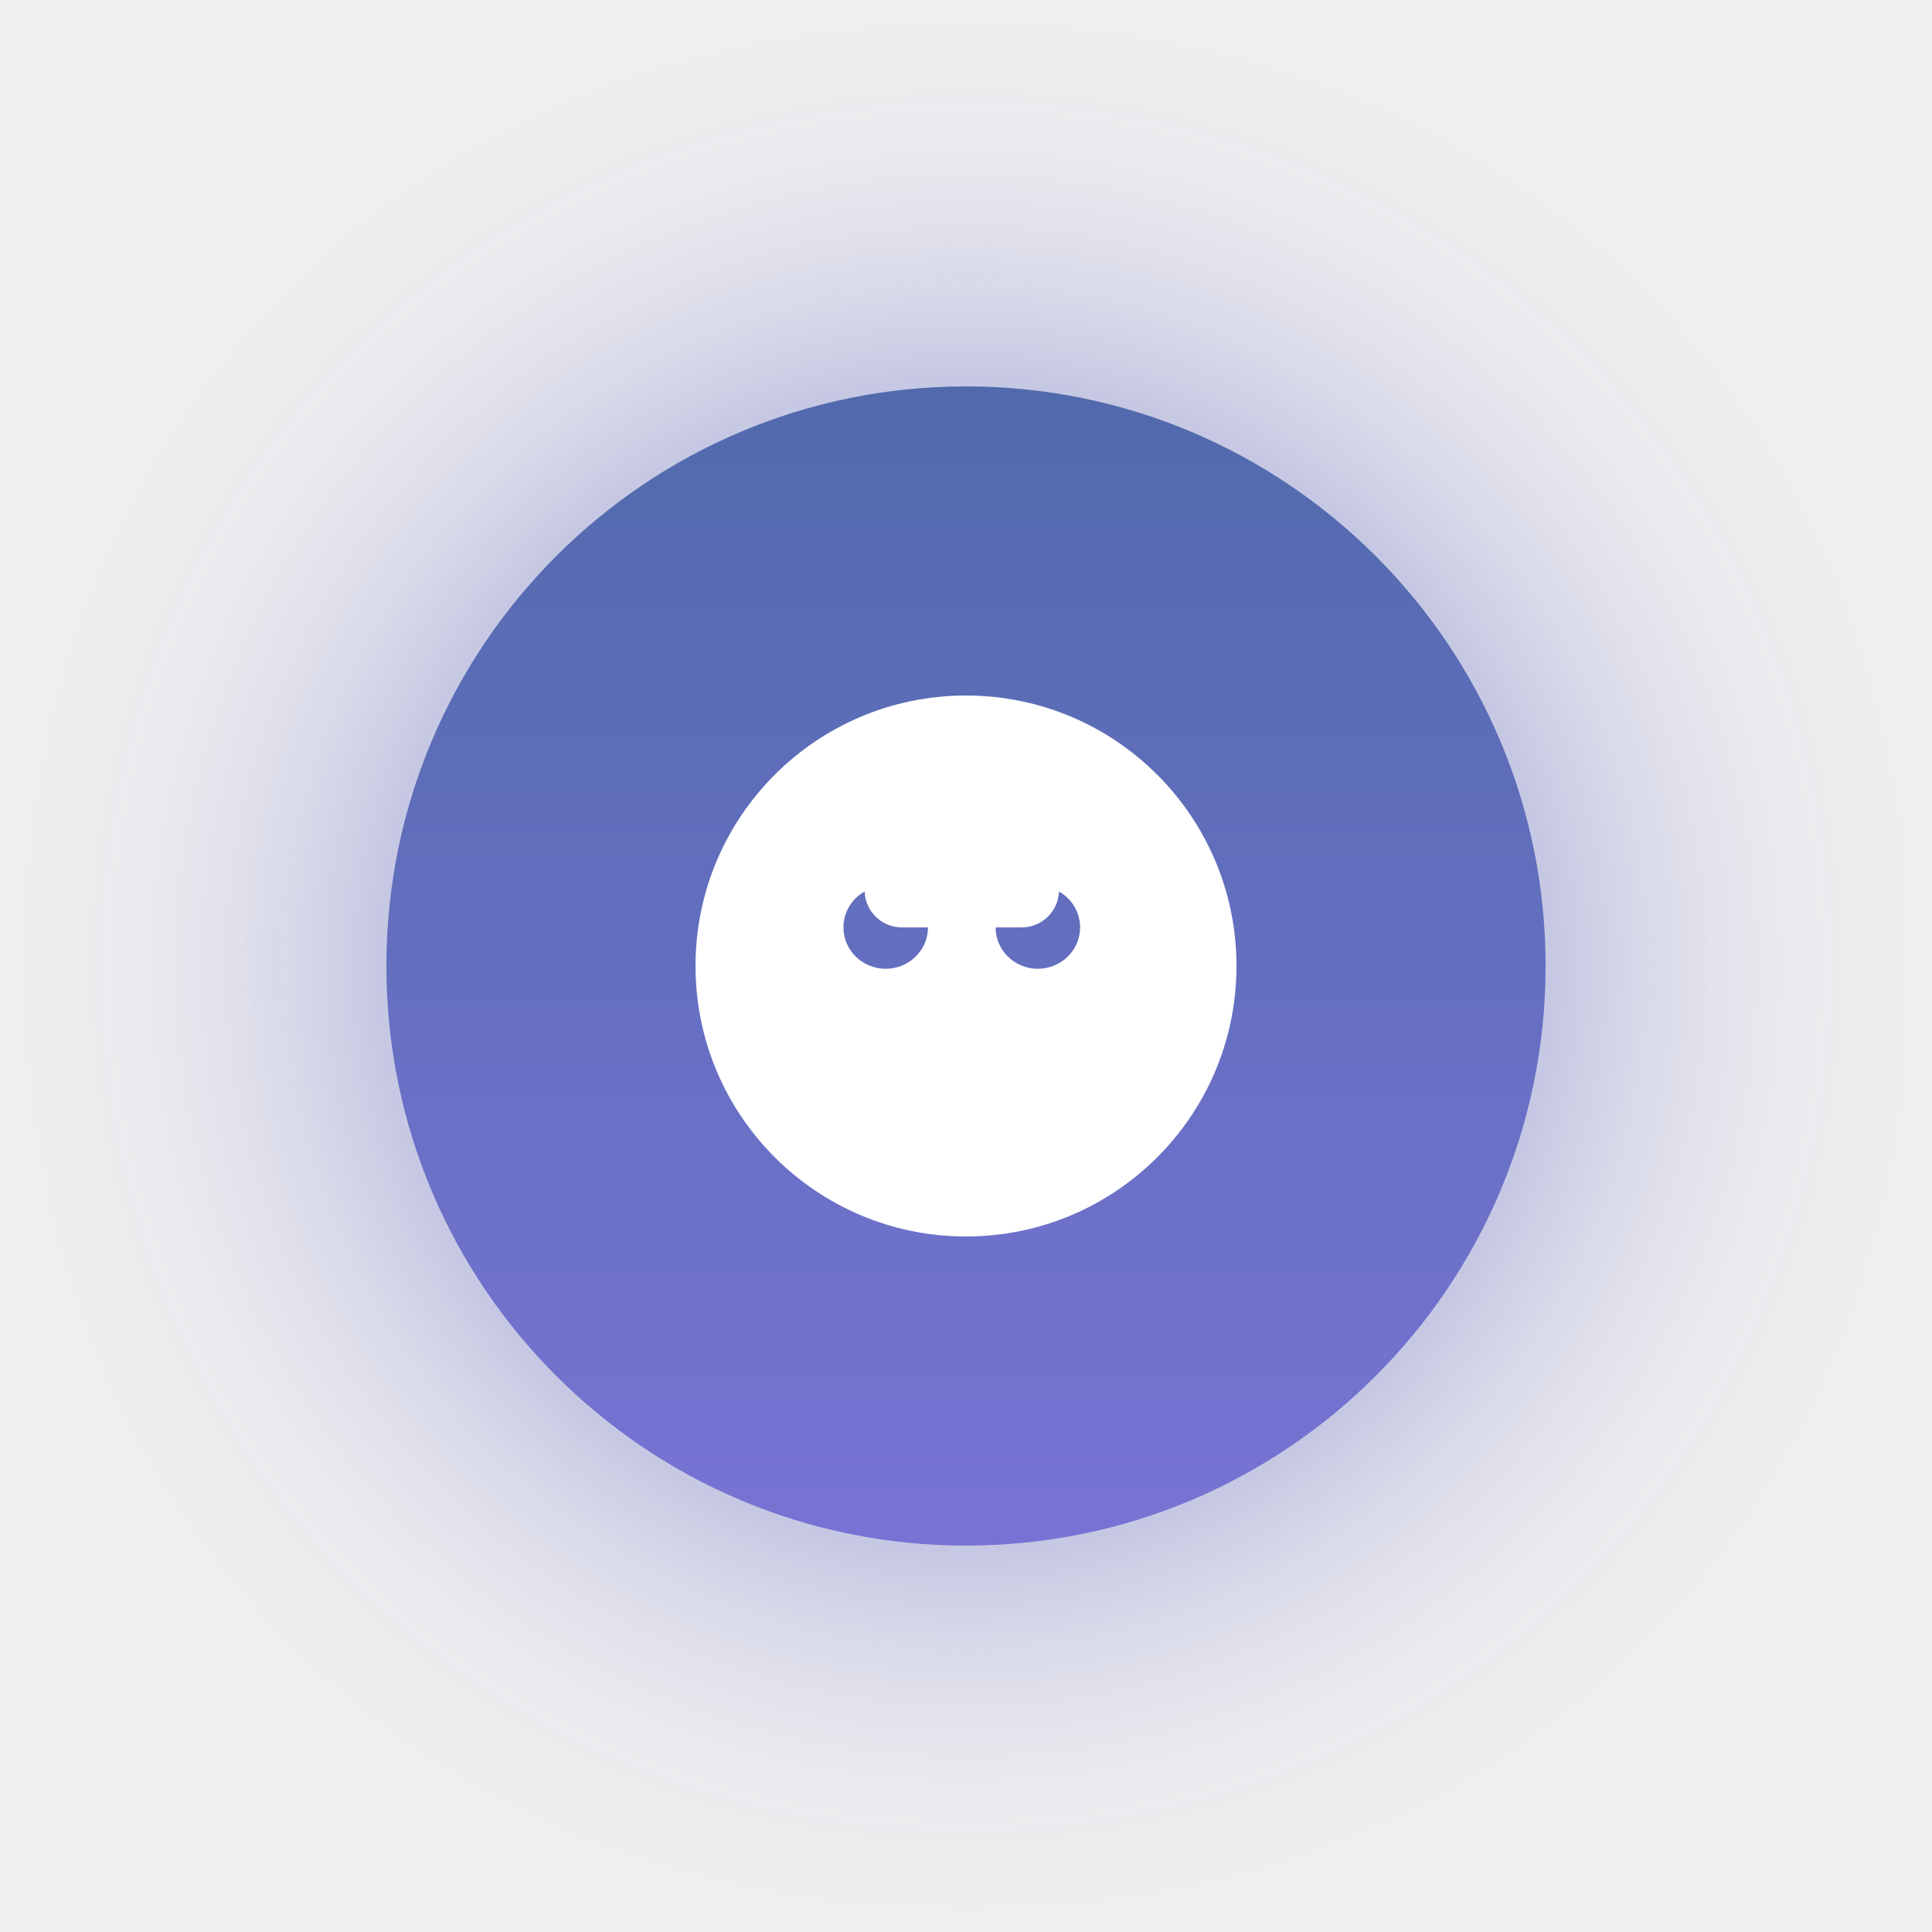
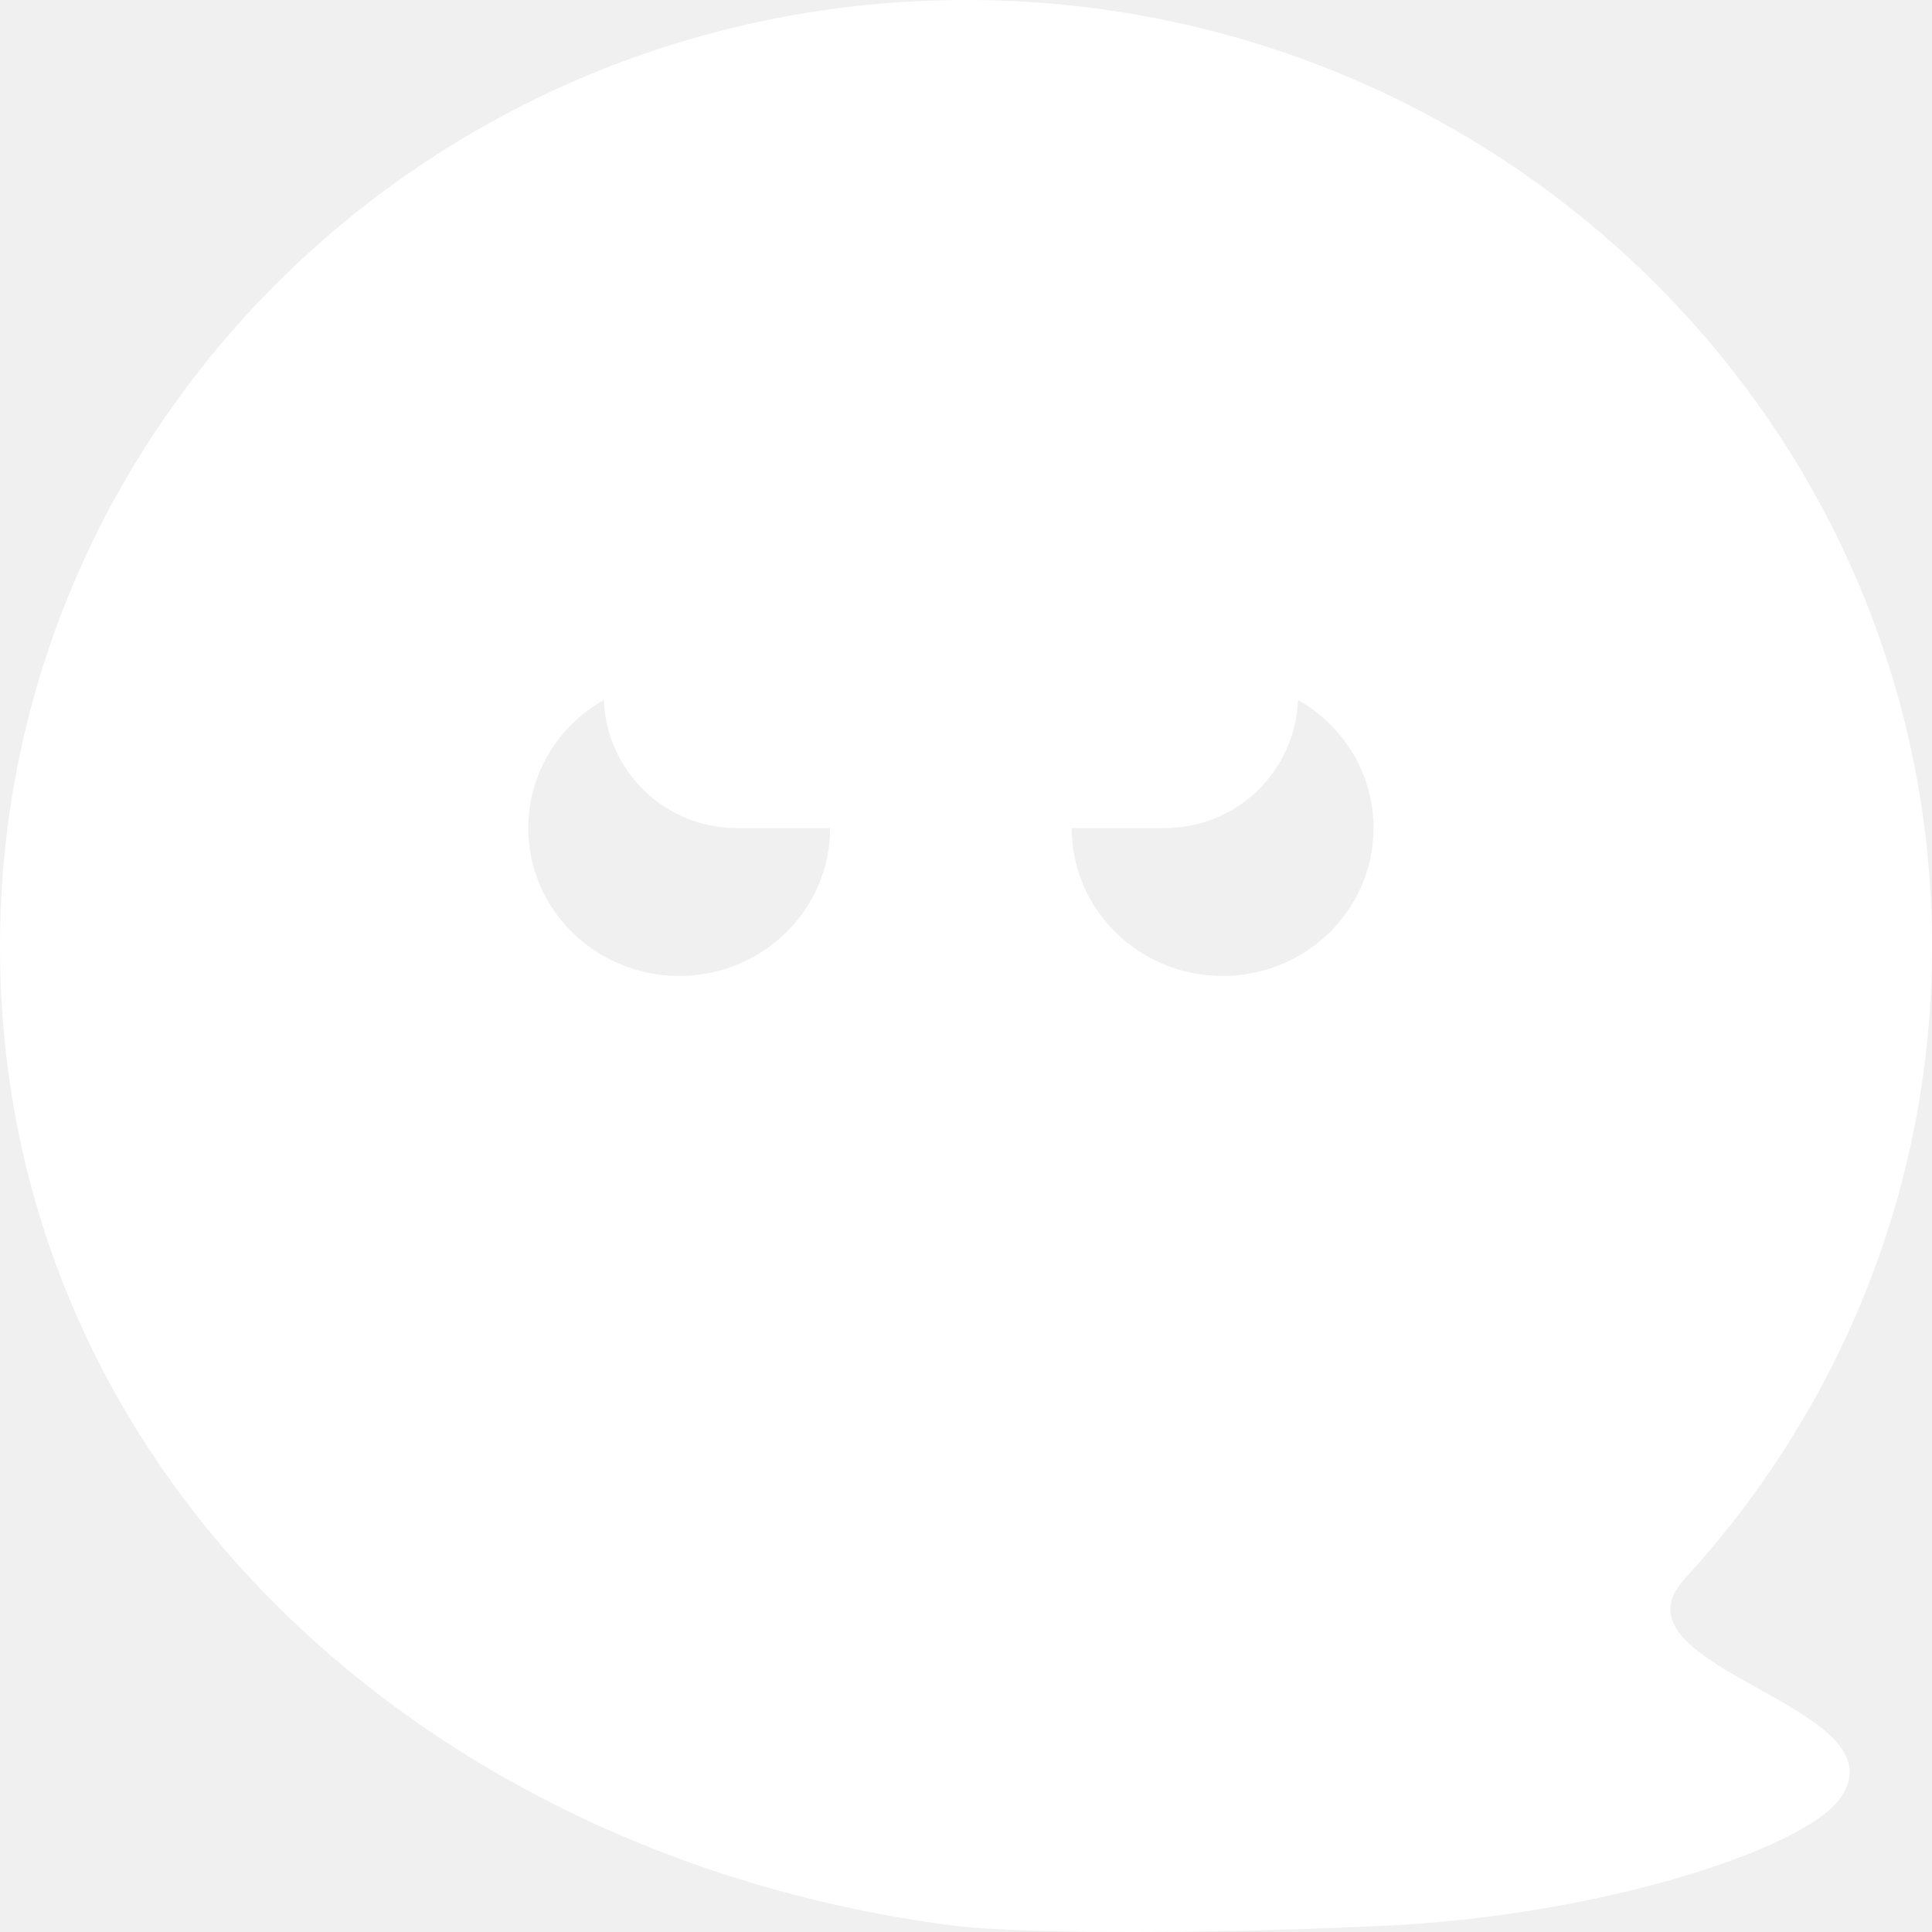
- <svg xmlns="http://www.w3.org/2000/svg" width="50" height="50" viewBox="0 0 50 50" fill="none">
-   <g filter="url(#filter0_d)">
-     <rect x="10" y="10" width="30" height="30" rx="15" fill="url(#paint0_linear)" />
-   </g>
-   <path fill-rule="evenodd" clip-rule="evenodd" d="M25 32C28.866 32 32 28.866 32 25C32 21.134 28.866 18 25 18C21.134 18 18 21.134 18 25C18 28.866 21.134 32 25 32ZM22.922 25.072C23.526 25.072 24.016 24.592 24.016 24.001H23.339C22.819 24.001 22.395 23.588 22.376 23.072C22.048 23.257 21.828 23.604 21.828 24.001C21.828 24.592 22.318 25.072 22.922 25.072ZM25.766 24.001C25.766 24.592 26.255 25.072 26.859 25.072C27.463 25.072 27.953 24.592 27.953 24.001C27.953 23.604 27.733 23.257 27.406 23.072C27.387 23.588 26.962 24.001 26.442 24.001H25.766Z" fill="white" />
-   <defs>
-     <filter id="filter0_d" x="0" y="0" width="50" height="50" filterUnits="userSpaceOnUse" color-interpolation-filters="sRGB">
-       <feFlood flood-opacity="0" result="BackgroundImageFix" />
-       <feColorMatrix in="SourceAlpha" type="matrix" values="0 0 0 0 0 0 0 0 0 0 0 0 0 0 0 0 0 0 127 0" />
-       <feOffset />
-       <feGaussianBlur stdDeviation="5" />
-       <feColorMatrix type="matrix" values="0 0 0 0 0.396 0 0 0 0 0.424 0 0 0 0 0.776 0 0 0 0.7 0" />
-       <feBlend mode="normal" in2="BackgroundImageFix" result="effect1_dropShadow" />
-       <feBlend mode="normal" in="SourceGraphic" in2="effect1_dropShadow" result="shape" />
-     </filter>
-     <linearGradient id="paint0_linear" x1="10.193" y1="10" x2="10.193" y2="39.613" gradientUnits="userSpaceOnUse">
-       <stop stop-color="#516AAC" />
-       <stop offset="1" stop-color="#7773D4" />
-     </linearGradient>
-   </defs>
+ <svg xmlns="http://www.w3.org/2000/svg" width="512" height="512" viewBox="0 0 512 512" fill="none">
+   <path fill-rule="evenodd" clip-rule="evenodd" d="M368.952 510.227C322.769 512.591 269.896 512.591 251.928 510.227C111.77 491.788 0 389.313 0 250.8C0 112.287 114.615 0 256 0C397.385 0 512 112.287 512 250.8C512 315.221 487.207 373.969 446.46 418.387C435.395 430.448 450.577 438.908 466.002 447.504C481.13 455.935 496.492 464.496 487.564 476.712C477.726 490.173 424.392 507.389 368.952 510.227ZM220 219.45C220 241.092 202.091 258.637 180 258.637C157.909 258.637 140 241.092 140 219.45C140 204.935 148.055 192.264 160.024 185.491C160.713 204.362 176.229 219.449 195.269 219.449H220C220 219.449 220 219.45 220 219.45ZM343.976 185.491C343.287 204.362 327.771 219.449 308.731 219.449H284C284 219.449 284 219.45 284 219.45C284 241.092 301.909 258.637 324 258.637C346.091 258.637 364 241.092 364 219.45C364 204.935 355.945 192.264 343.976 185.491Z" fill="white" />
</svg>
